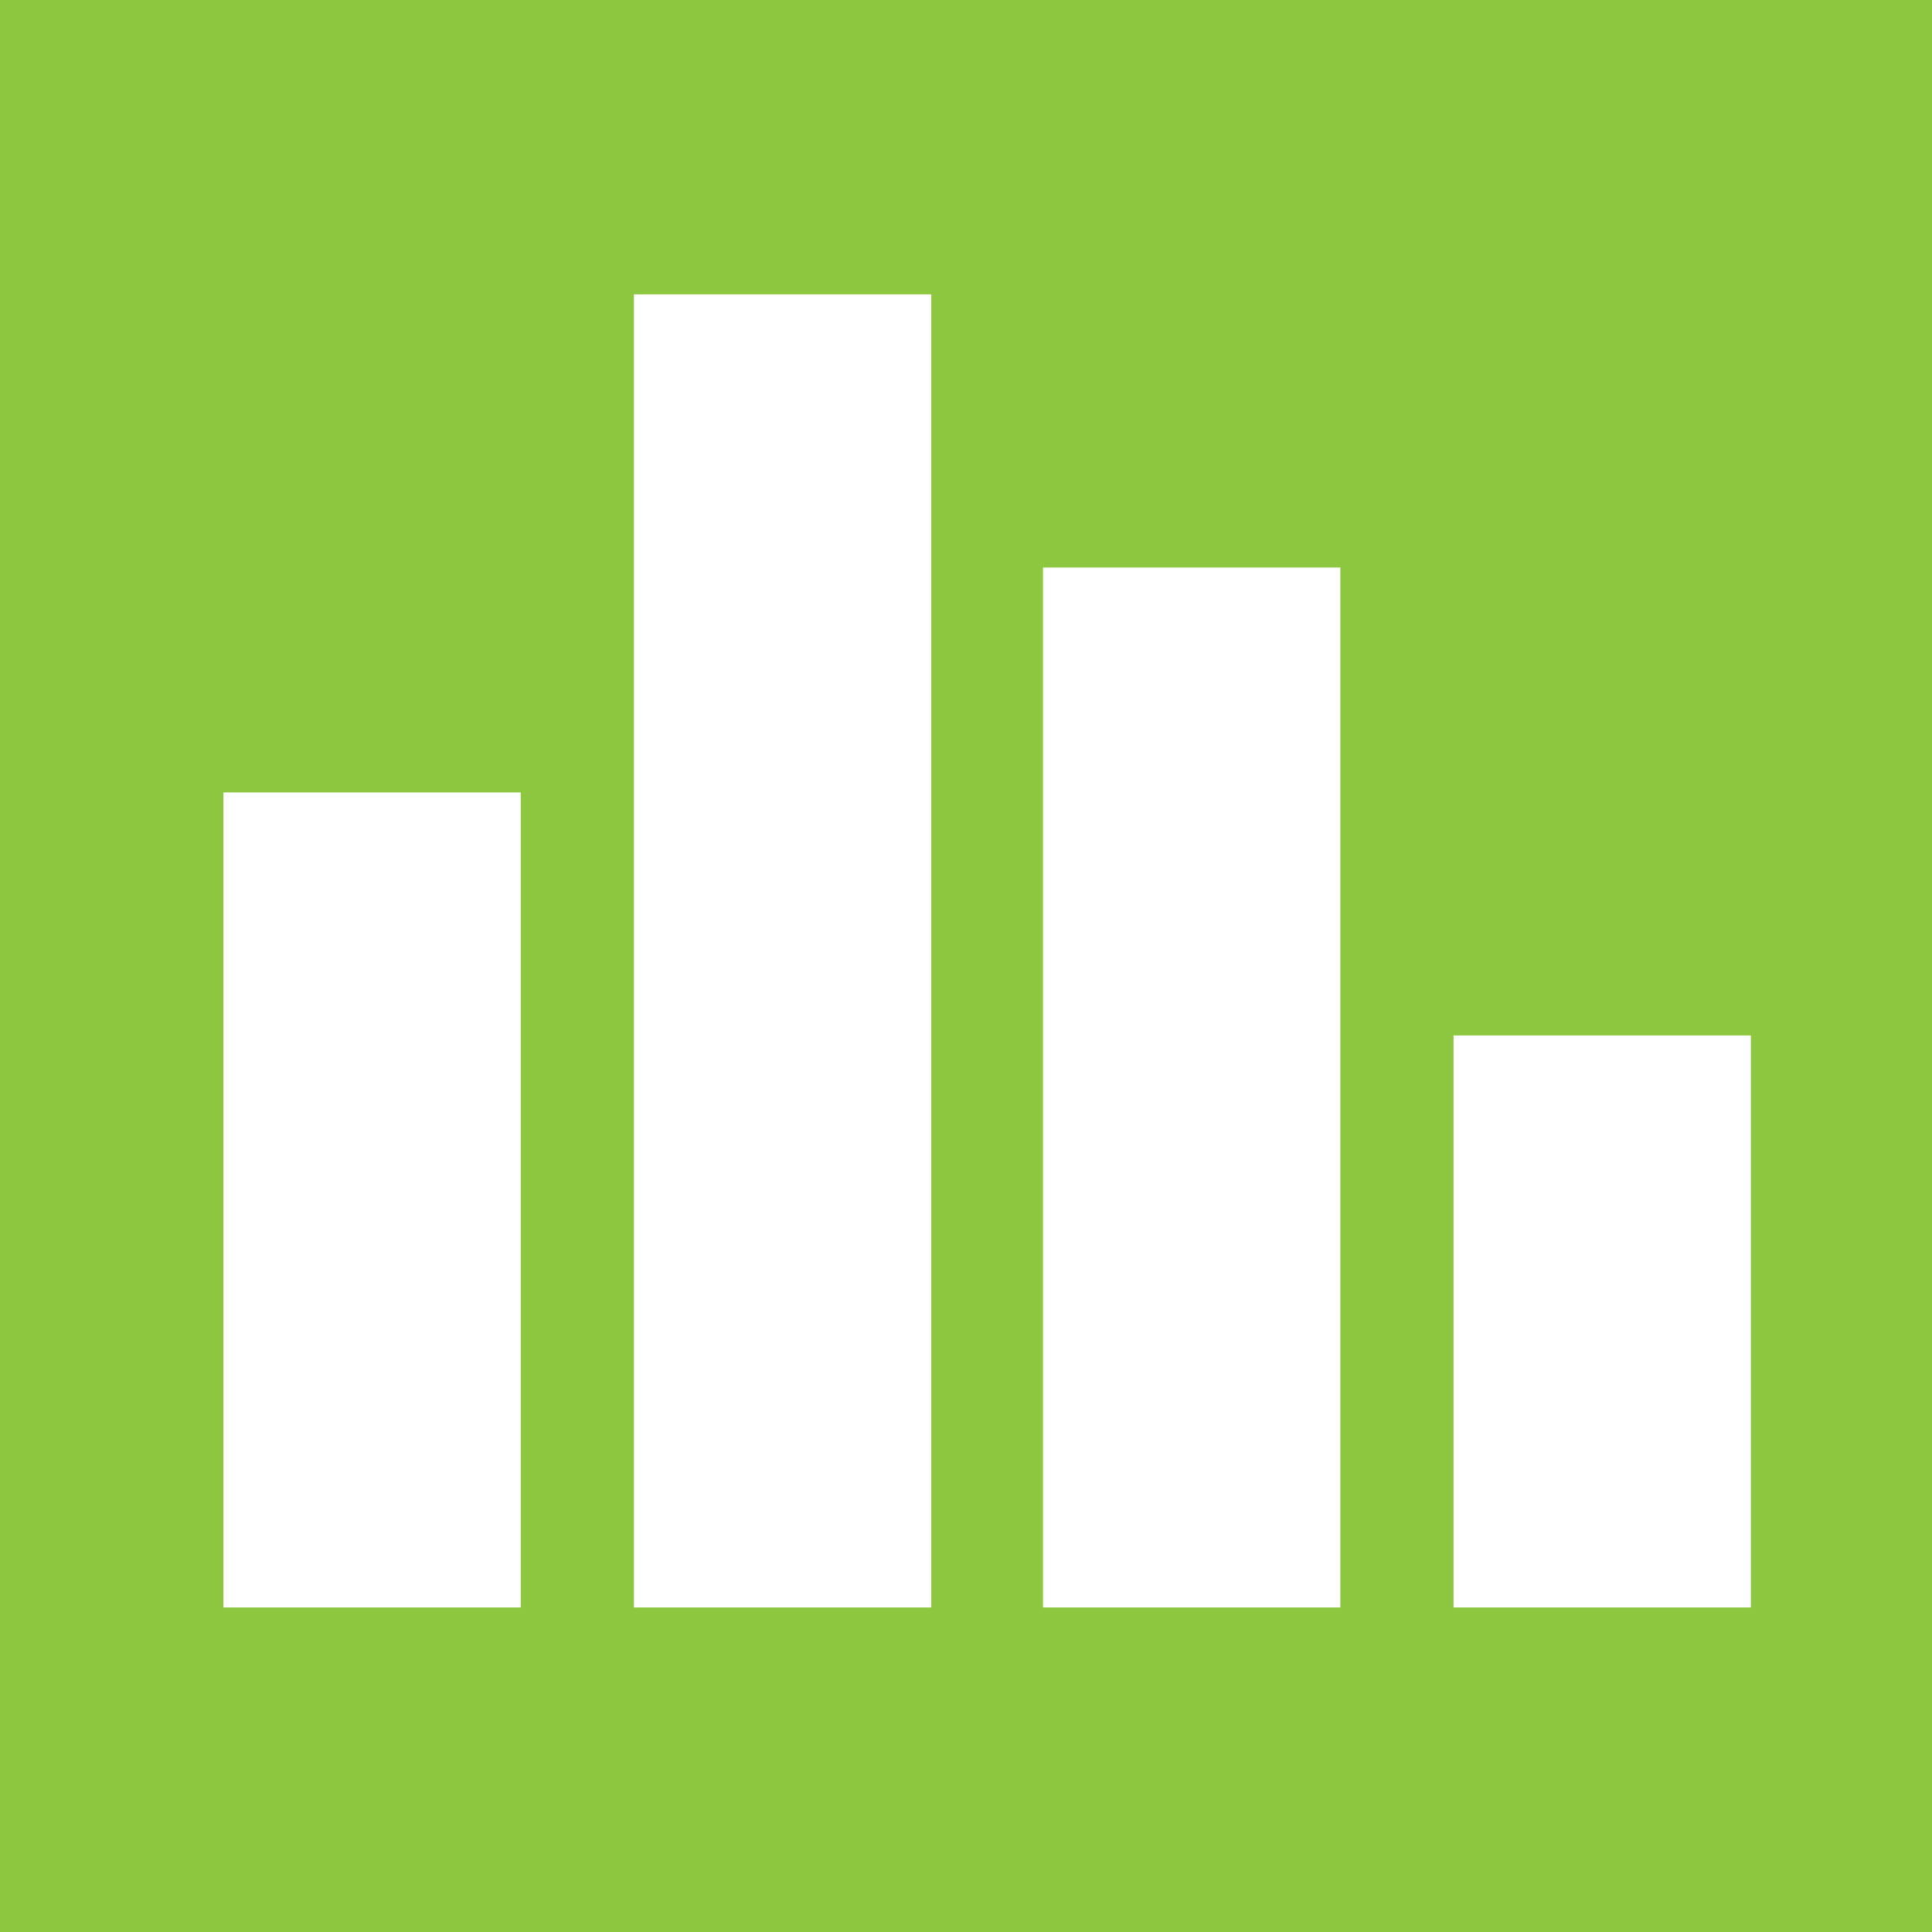
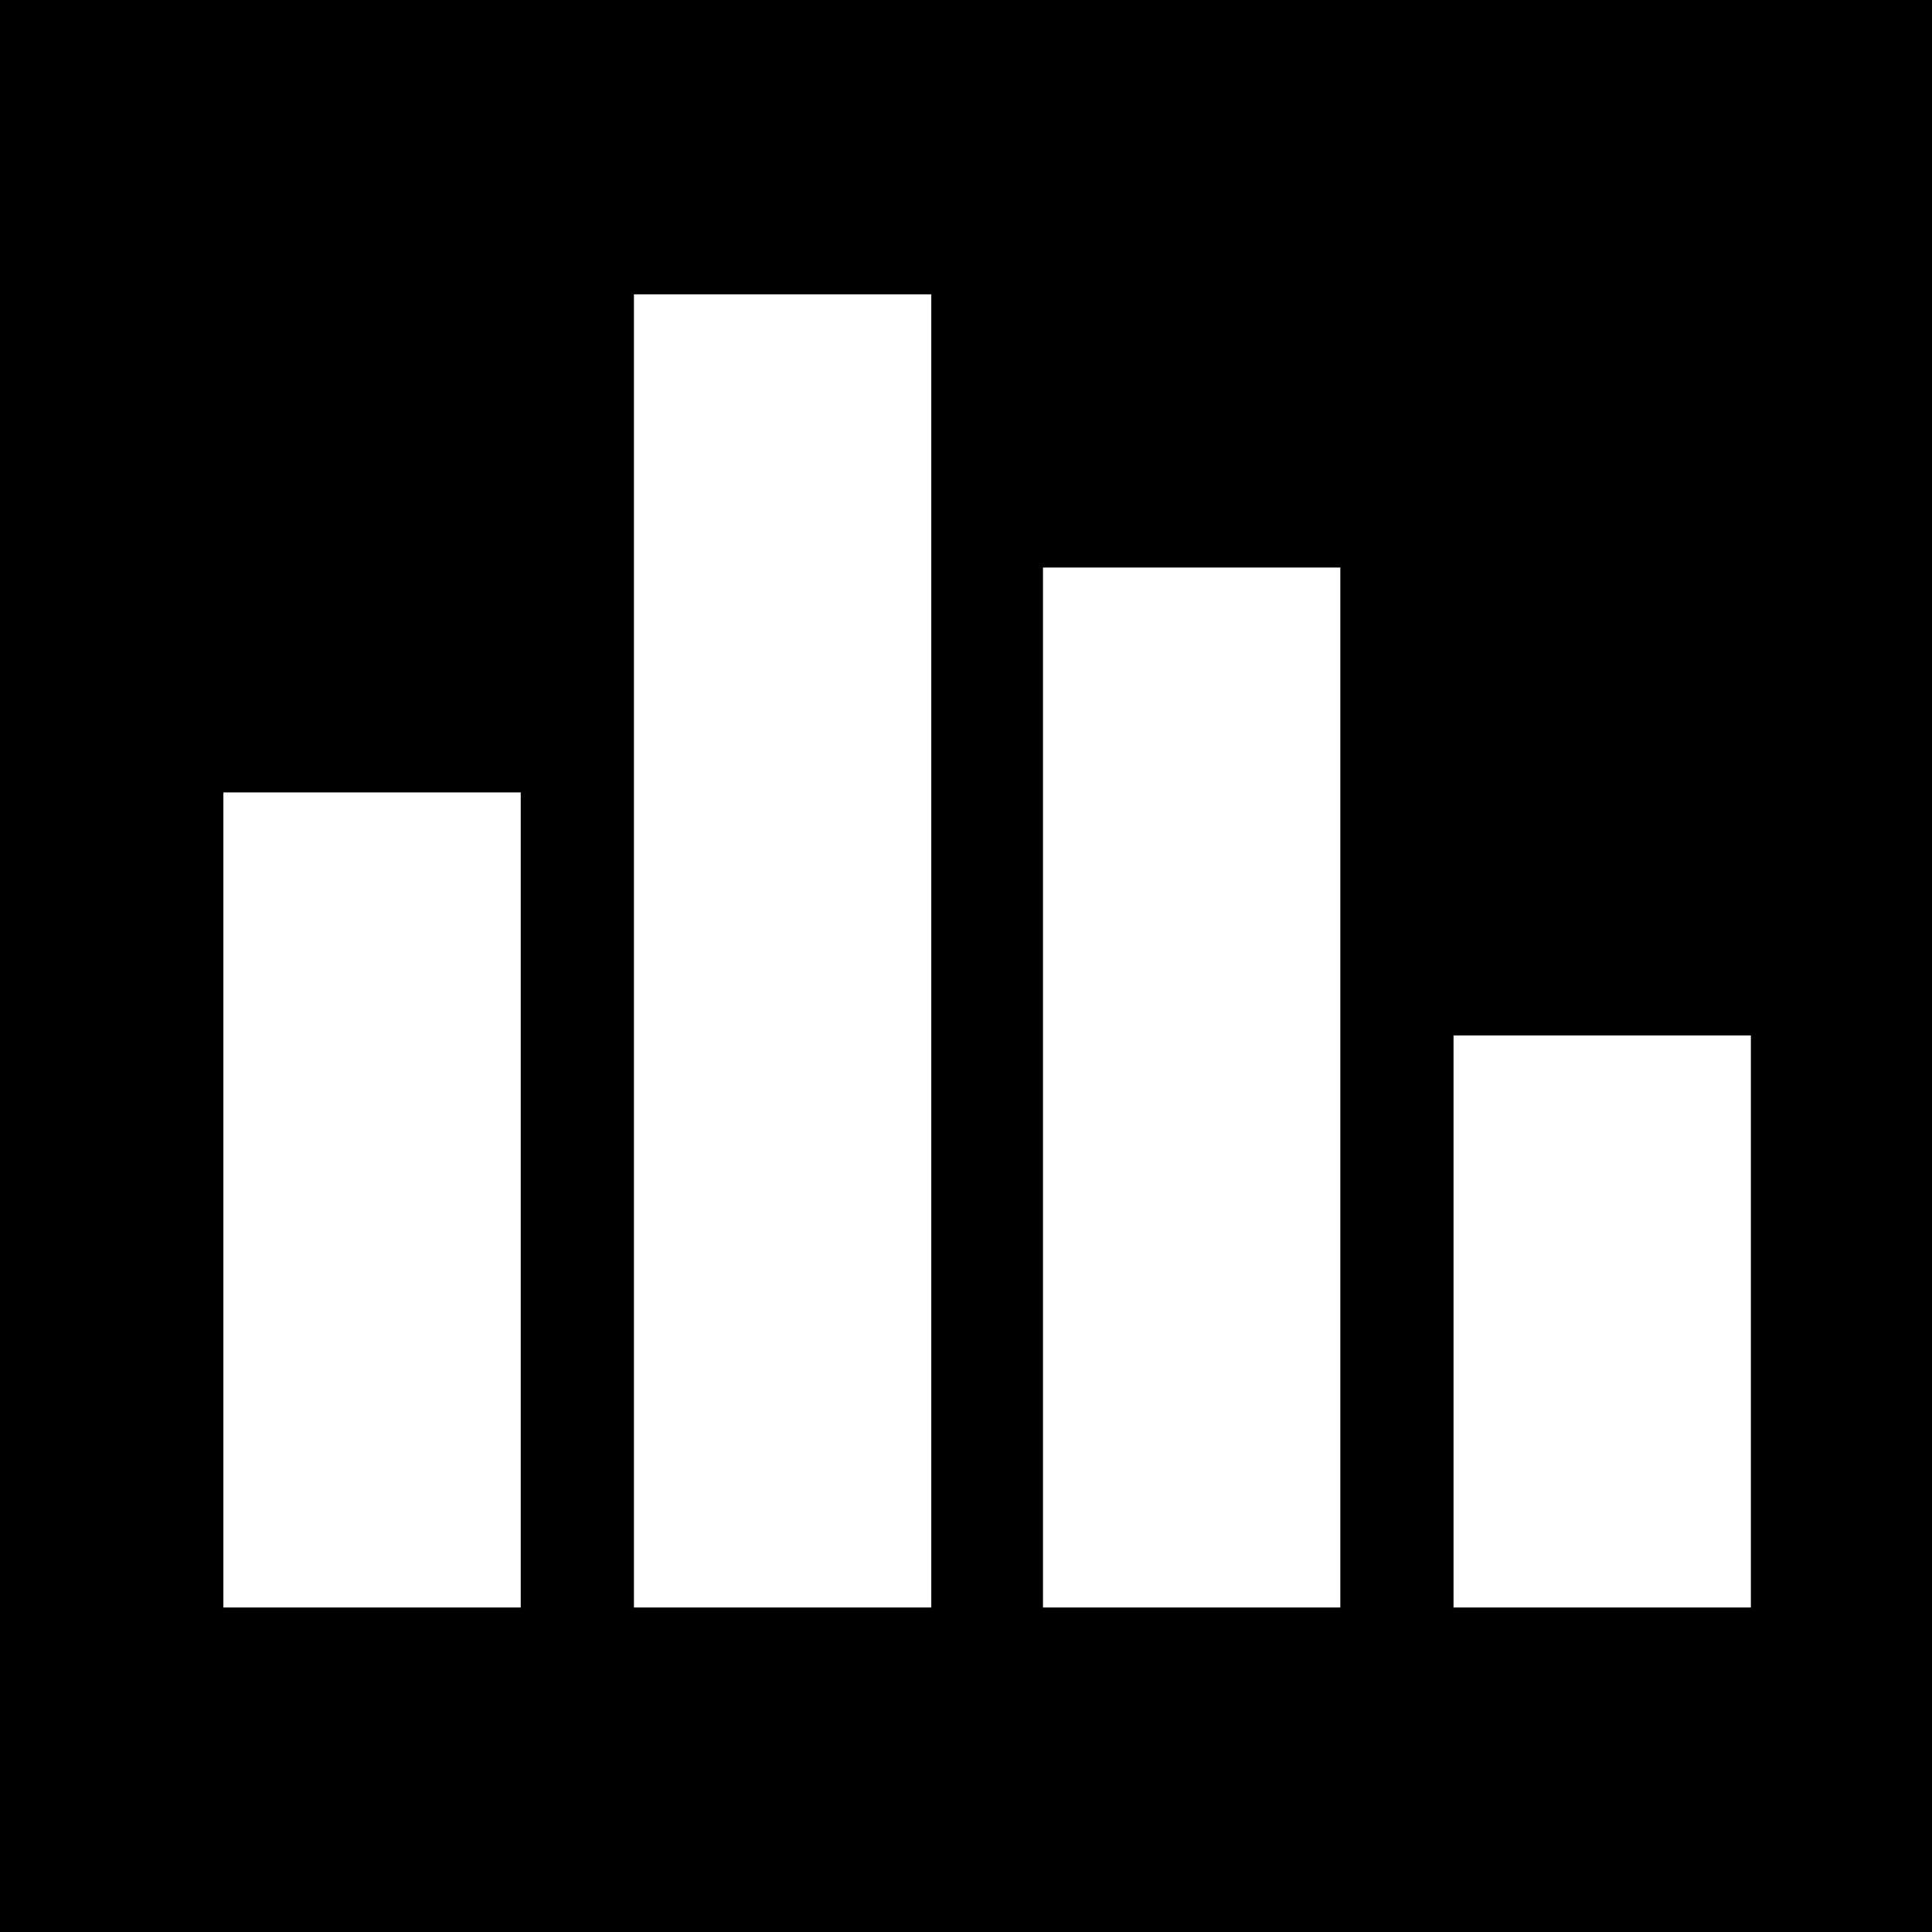
<svg xmlns="http://www.w3.org/2000/svg" viewBox="0 0 128 128">
-   <path fill="#8DC63F" d="M0 0v128h128V0H0zm34.6 106.5H14.8v-54h19.7v54zm27.1 0H42v-87h19.7v87zm27.1 0H69.1V37.6h19.7v68.9zm27.2 0H96.3V68.6H116v37.9z" />
+   <path fill="#000" d="M0 0v128h128V0H0zm34.6 106.5H14.8v-54h19.7v54zm27.1 0H42v-87h19.7v87zm27.1 0H69.1V37.6h19.7v68.9zm27.2 0H96.3V68.6H116v37.9z" />
</svg>
